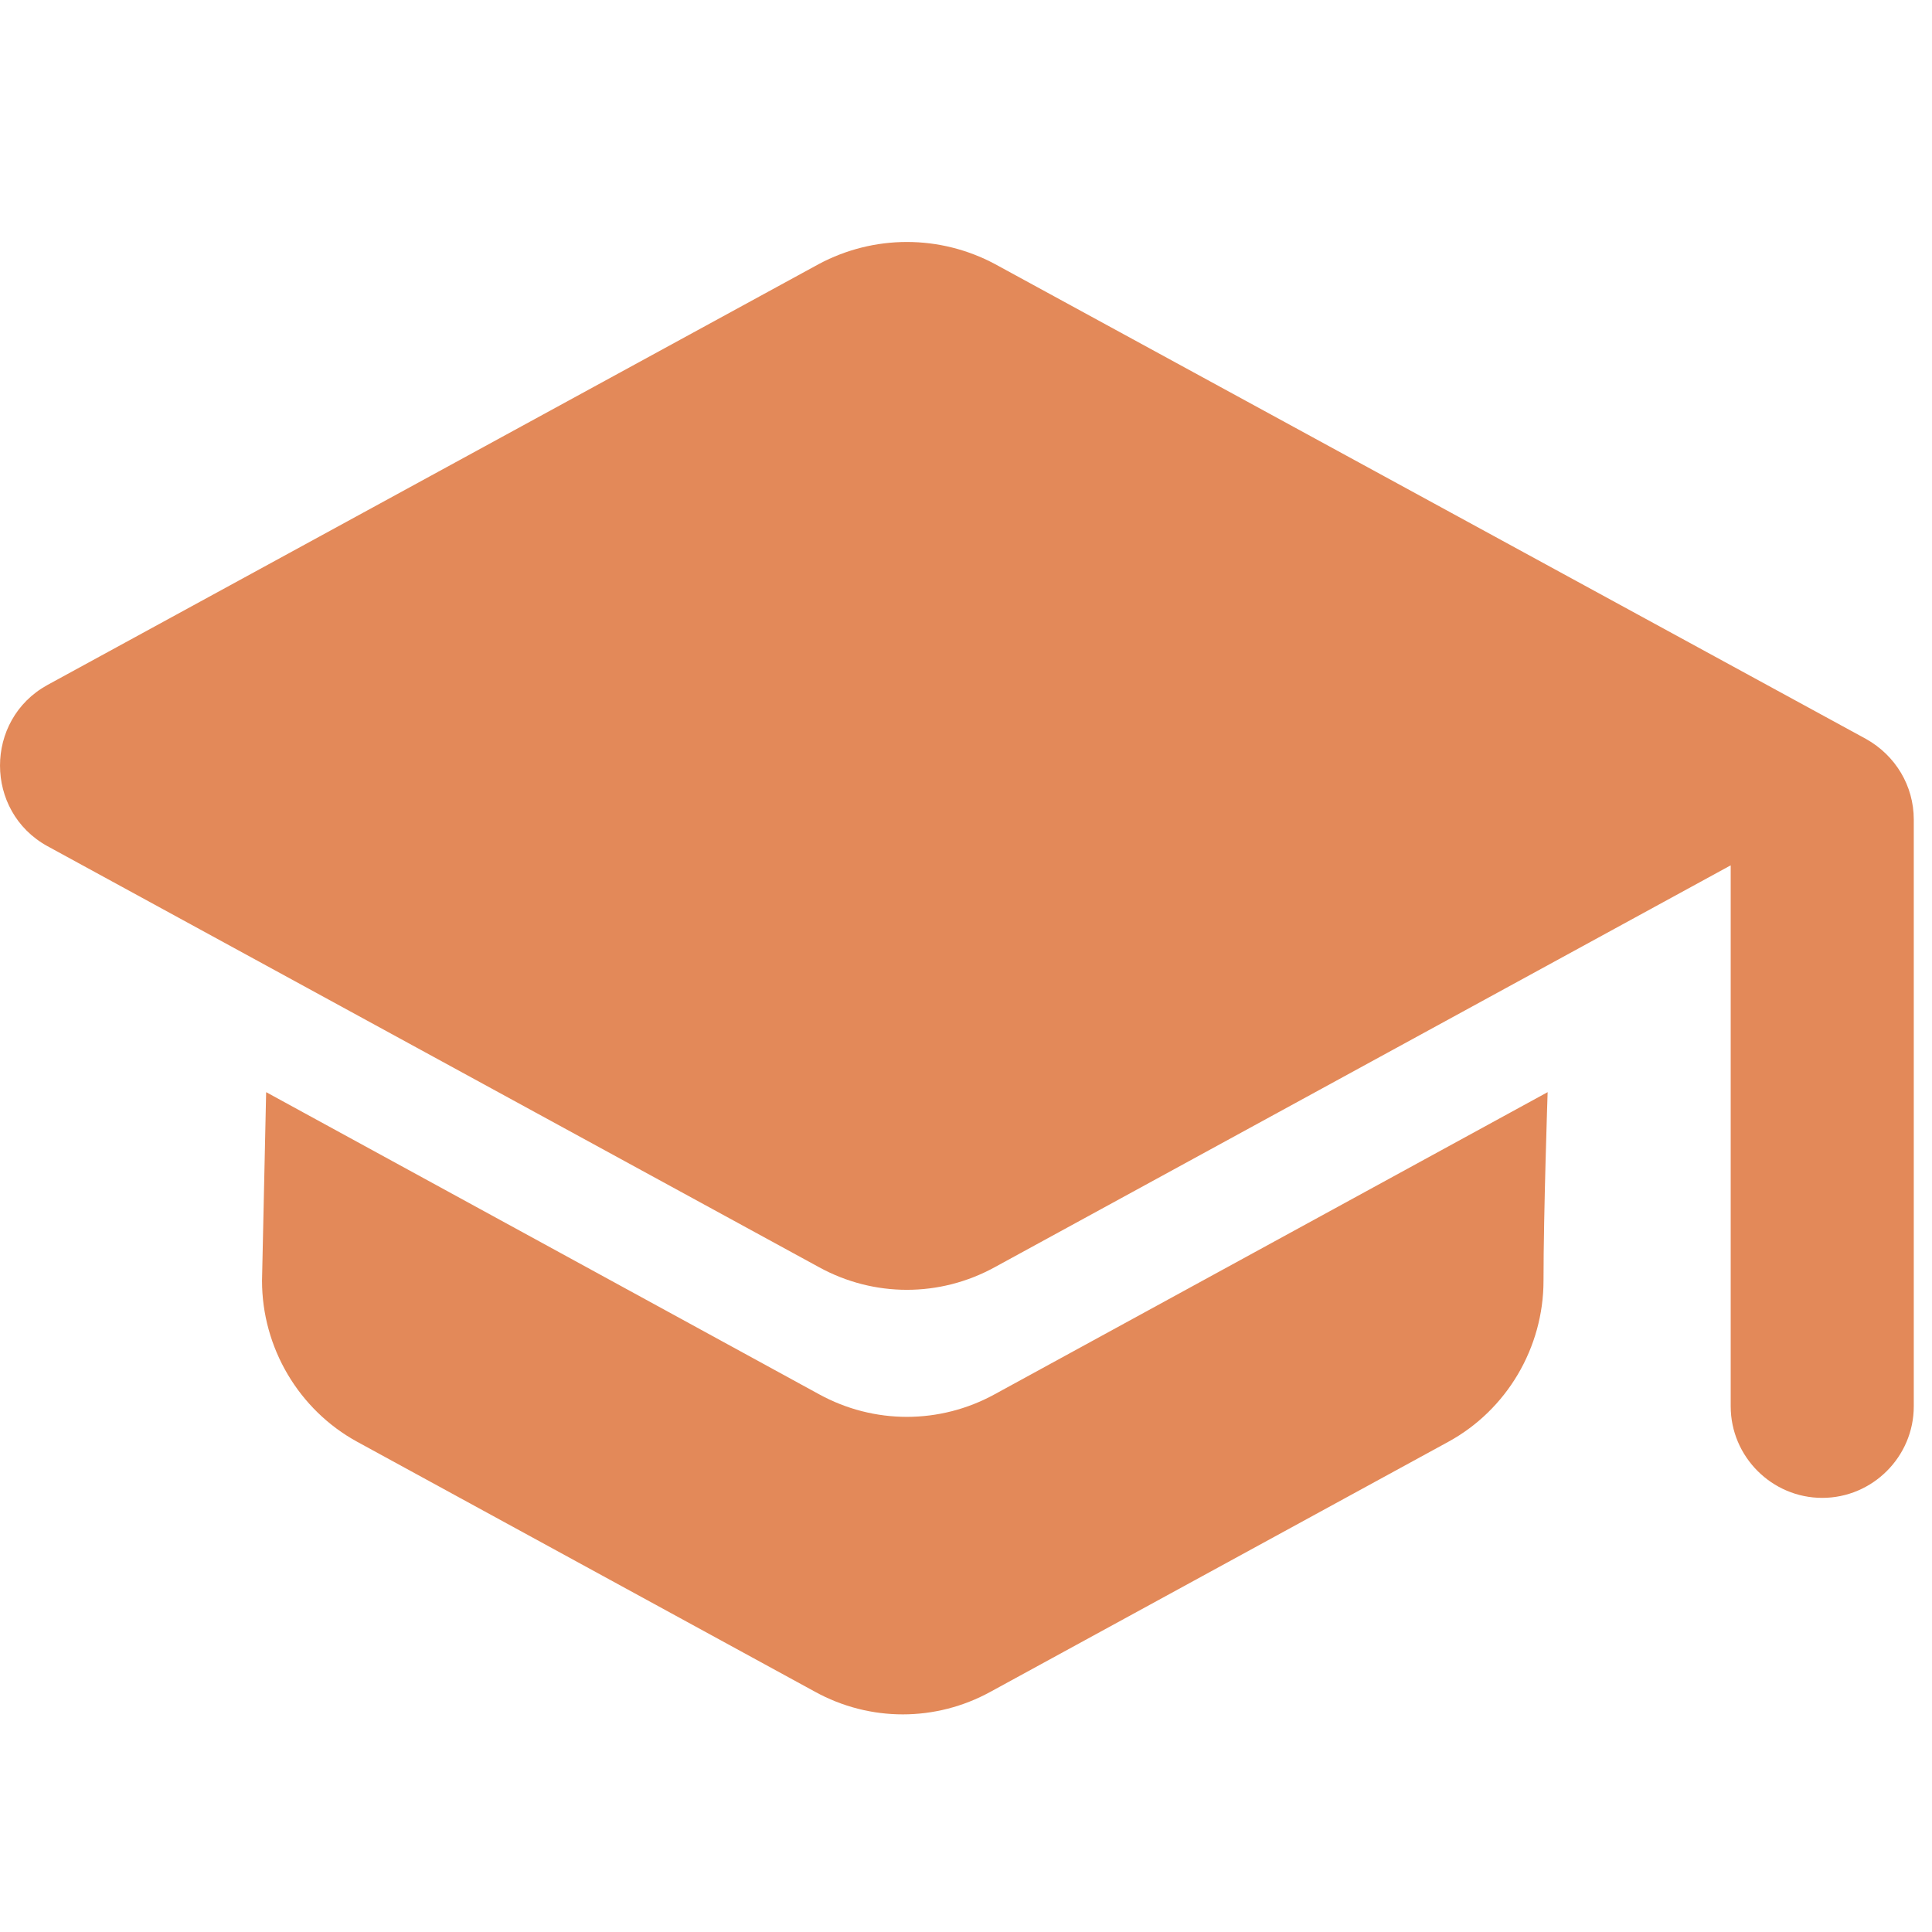
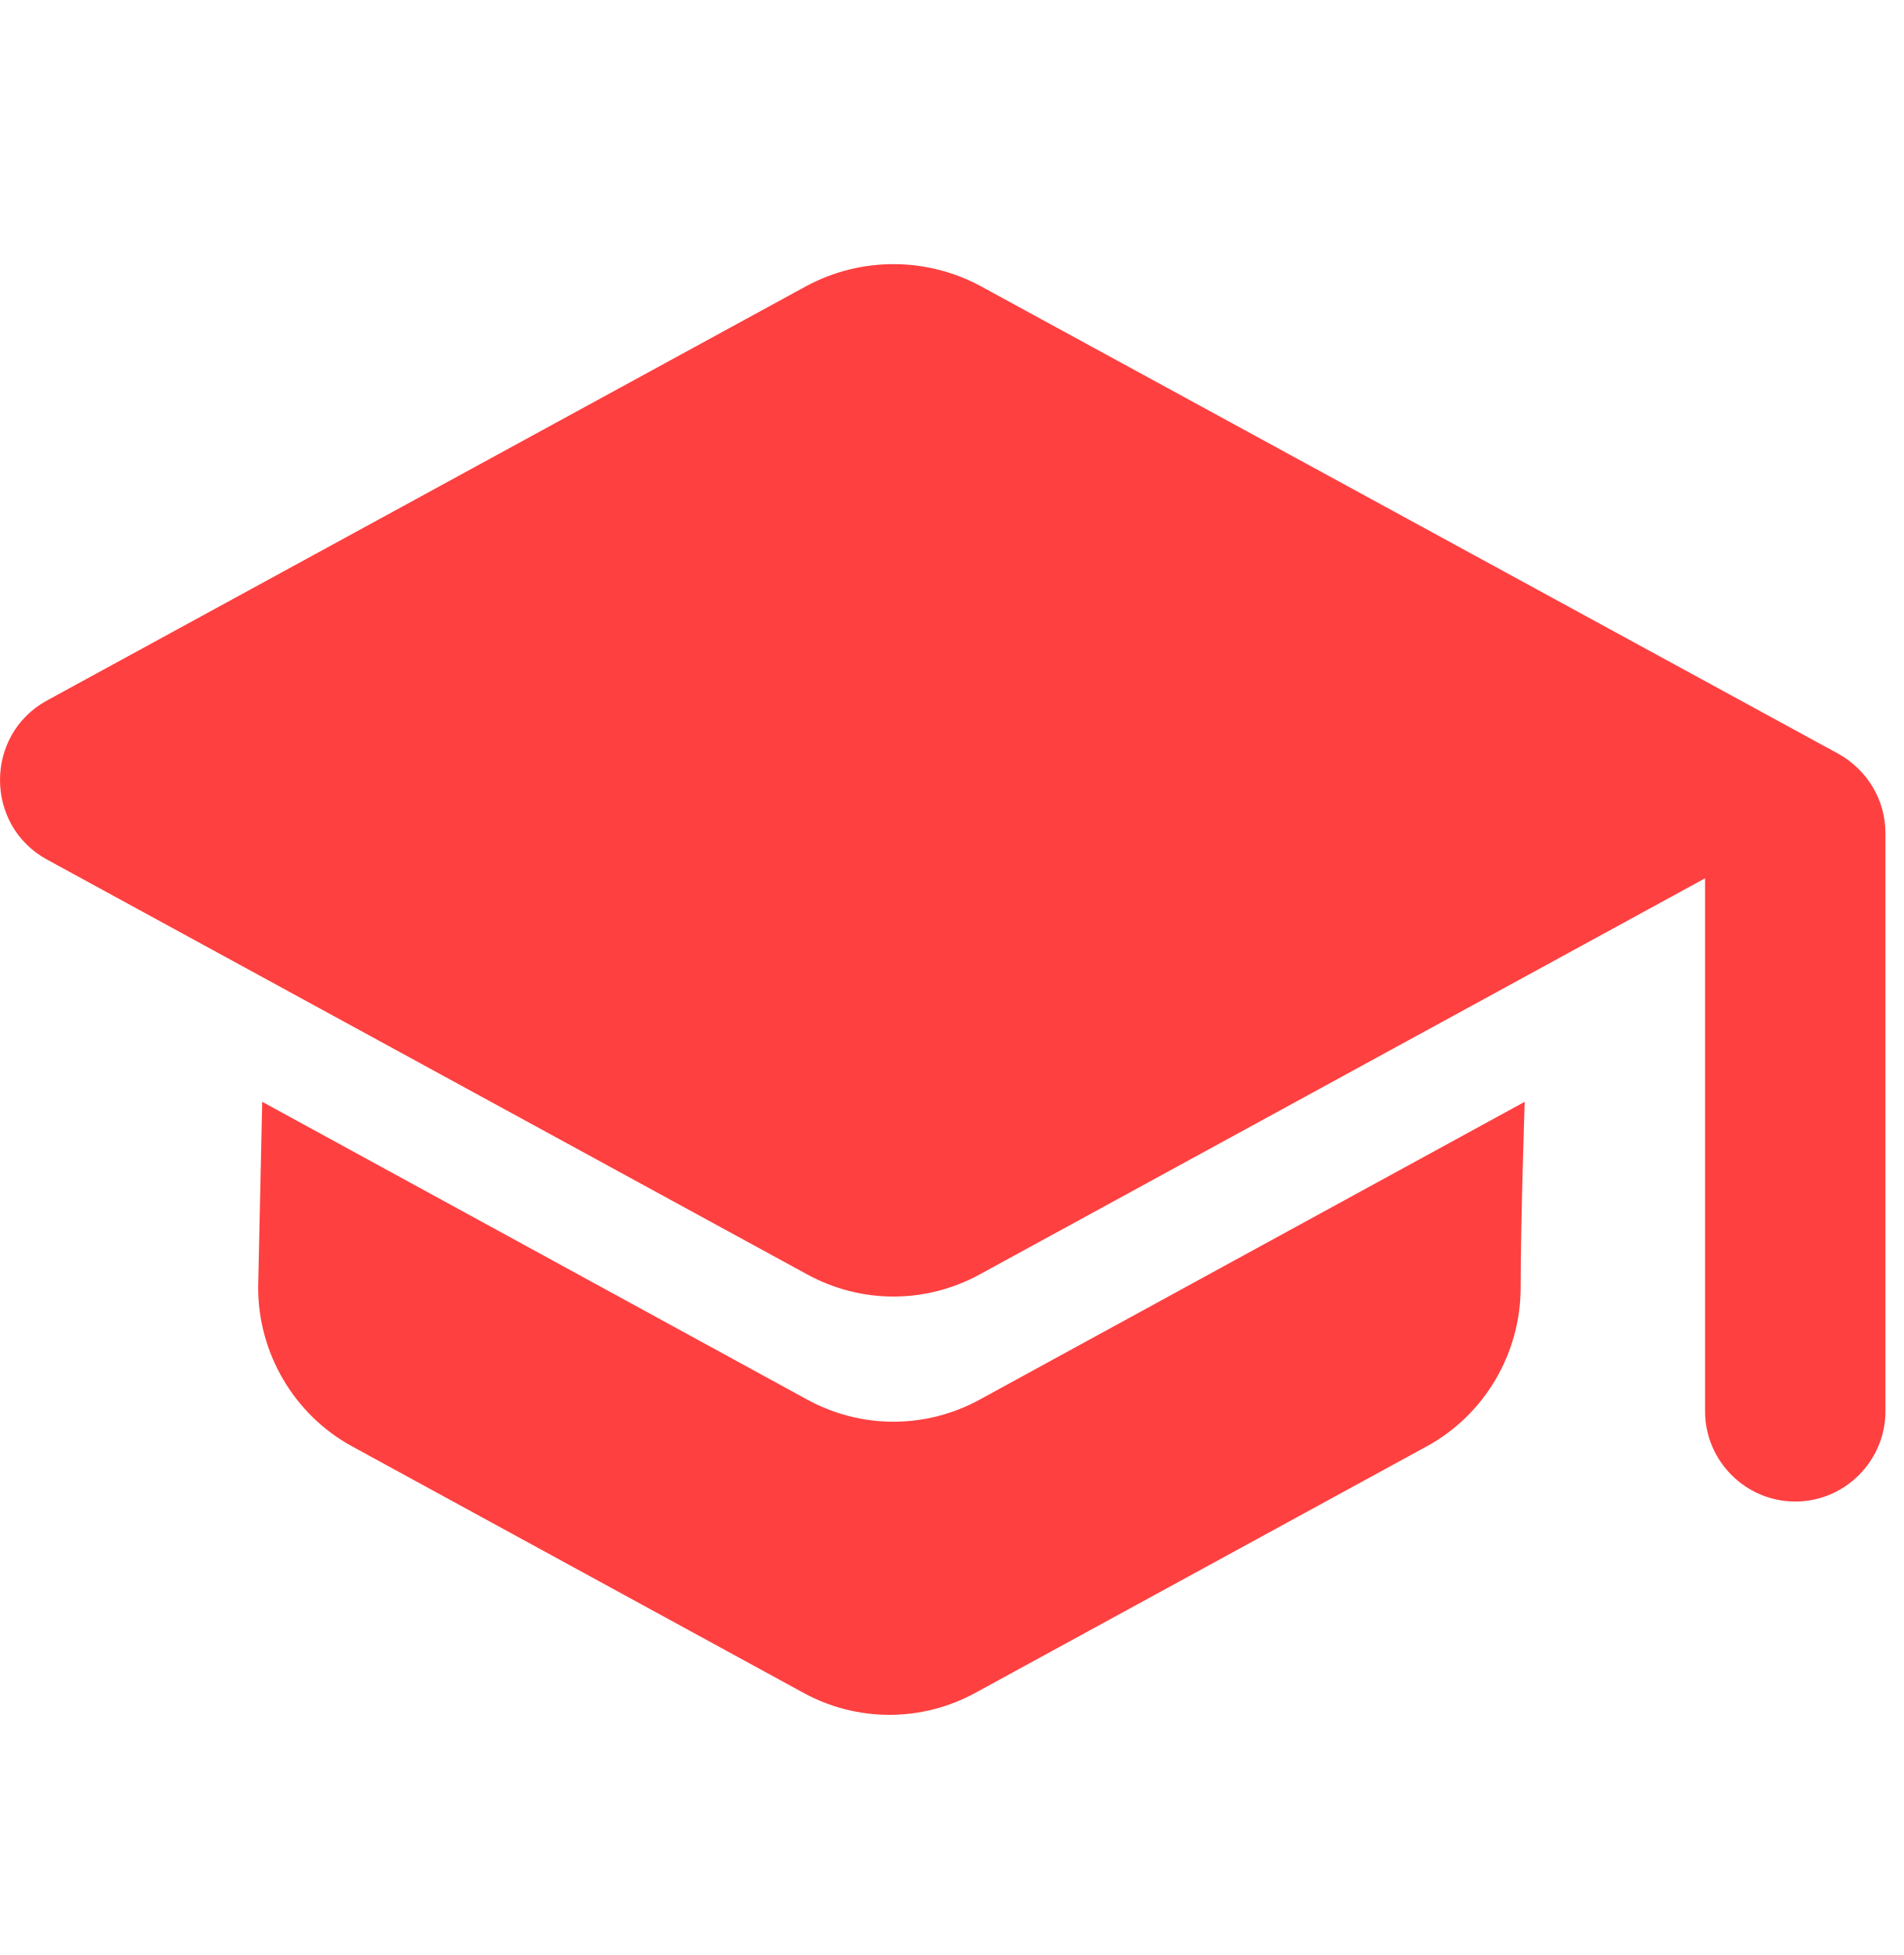
- <svg xmlns="http://www.w3.org/2000/svg" id="SvgjsSvg1001" width="288" height="288" version="1.1">
-   <defs id="SvgjsDefs1002" />
-   <g id="SvgjsG1008">
-     <svg width="288" height="288" viewBox="0 0 37 29">
-       <path fill="#d96221" d="M5.097 16.916L5.018 20.527C5.018 21.807 5.72 22.999 6.841 23.612L15.607 28.398C16.658 28.977 17.92 28.977 18.972 28.398C18.972 28.398 26.615 24.226 27.737 23.612C28.859 22.999 29.56 21.807 29.56 20.527C29.56 19.247 29.639 16.916 29.639 16.916L19.051 22.701C17.999 23.279 16.737 23.279 15.685 22.701L10.391 19.808L5.097 16.916ZM15.685 1.055L0.907 9.119C-0.302 9.785 -0.302 11.538 0.907 12.204L15.685 20.268C16.737 20.846 17.999 20.846 19.051 20.268L33.145 12.572V22.933C33.145 23.897 33.934 24.686 34.898 24.686C35.862 24.686 36.651 23.897 36.651 22.933V11.696C36.651 11.047 36.3 10.469 35.739 10.153L19.051 1.055C18.533 0.779 17.955 0.634 17.368 0.634C16.781 0.634 16.203 0.779 15.685 1.055Z" opacity=".75" class="colorCCC svgShape" />
-     </svg>
-   </g>
+ <svg xmlns="http://www.w3.org/2000/svg" width="37" height="38" viewBox="0 0 37 29" fill="red">
+   <path opacity="0.75" d="M5.097 16.916L5.018 20.527C5.018 21.807 5.72 22.999 6.841 23.612L15.607 28.398C16.658 28.977 17.92 28.977 18.972 28.398C18.972 28.398 26.615 24.226 27.737 23.612C28.859 22.999 29.56 21.807 29.56 20.527C29.56 19.247 29.639 16.916 29.639 16.916L19.051 22.701C17.999 23.279 16.737 23.279 15.685 22.701L10.391 19.808L5.097 16.916ZM15.685 1.055L0.907 9.119C-0.302 9.785 -0.302 11.538 0.907 12.204L15.685 20.268C16.737 20.846 17.999 20.846 19.051 20.268L33.145 12.572V22.933C33.145 23.897 33.934 24.686 34.898 24.686C35.862 24.686 36.651 23.897 36.651 22.933V11.696C36.651 11.047 36.3 10.469 35.739 10.153L19.051 1.055C18.533 0.779 17.955 0.634 17.368 0.634C16.781 0.634 16.203 0.779 15.685 1.055Z" fill="red" />
</svg>
